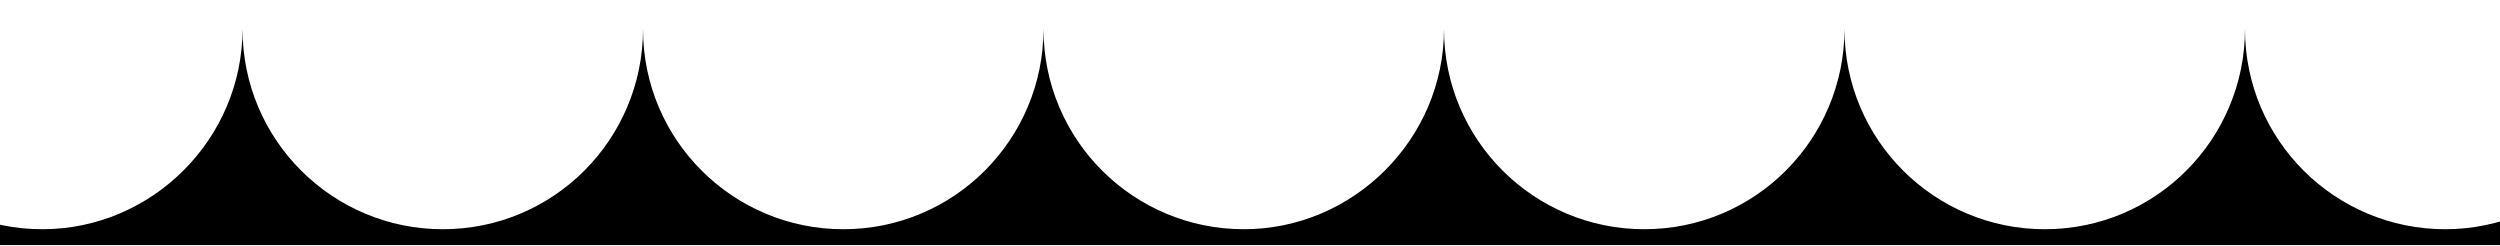
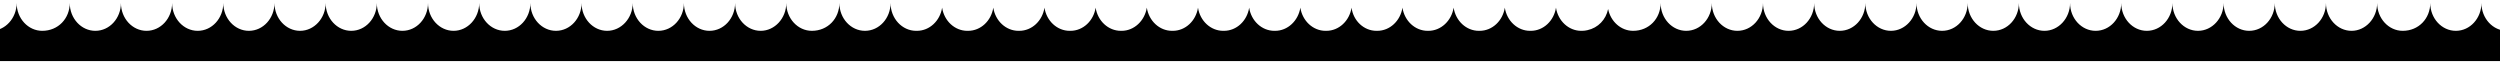
- <svg xmlns="http://www.w3.org/2000/svg" viewBox="0 0 4080 400" preserveAspectRatio="none">
-   <path class="elementor-shape-fill ha-shape-divider" d="M16432.1,374.1c-179.4,0-326.8-145-326.8-326.8c0,179.4-147.4,326.8-326.8,326.8s-326.8-145-326.8-326.8  c0,179.4-145,326.8-326.8,326.8c-179.4,0-326.8-145-326.8-326.8c0,179.4-145,326.8-326.8,326.8c-179.4,0-326.8-145-326.8-326.8  c0,179.4-147.4,326.8-326.8,326.8s-326.8-145-326.8-326.8c0,179.4-145,326.8-326.8,326.8c-179.4,0-326.8-145-326.8-326.8  c0,179.4-145,326.8-326.8,326.8c-179.4,0-326.8-145-326.8-326.8c0,179.4-147.4,326.8-326.8,326.8s-326.8-145-326.8-326.8  c0,179.4-145,326.8-326.8,326.8c-179.4,0-326.8-145-326.8-326.8c0,179.4-145,326.8-326.8,326.8c-179.4,0-326.8-145-326.8-326.8  c0,179.4-147.4,326.8-326.8,326.8s-326.8-145-326.8-326.8c0,179.4-145,326.8-326.8,326.8c-179.4,0-326.8-145-326.8-326.8  c0,179.4-145,326.8-326.8,326.8c-179.4,0-326.8-145-326.8-326.8c0,179.4-145,326.8-326.8,326.8c-179.4,0-326.8-145-326.8-326.8  c0,179.4-145,326.8-326.8,326.8c-174,0-317.8-136.3-326.4-310.4l-0.6,17.1c-16.9,165.8-158.4,293.3-349.7,293.3  c-179.4,0-326.8-145-326.8-326.8c0,179.4-147.4,326.8-326.8,326.8s-326.8-145-326.8-326.8c0,179.4-145,326.8-326.8,326.8  c-179.4,0-326.8-145-326.8-326.8c0,179.4-145,326.8-326.8,326.8c-179.4,0-326.8-145-326.8-326.8c0,179.4-147.4,326.8-326.8,326.8  c-179.4,0-326.8-145-326.8-326.8c0,179.4-145,326.8-326.8,326.8c-179.4,0-326.8-145-326.8-326.8c0,179.4-145,326.8-326.8,326.8  c-179.4,0-326.8-145-326.8-326.8c0,179.4-147.4,326.8-326.8,326.8s-326.8-145-326.8-326.8c0,179.4-145,326.8-326.8,326.8  c-179.4,0-326.8-145-326.8-326.8c0,179.4-145,326.8-326.8,326.8c-179.4,0-326.8-145-326.8-326.8c0,179.4-147.4,326.8-326.8,326.8  s-326.8-145-326.8-326.8c0,179.4-145,326.8-326.8,326.8c-179.4,0-326.8-145-326.8-326.8c0,179.4-145,326.8-326.8,326.8  c-179.4,0-326.8-145-326.8-326.8c0,179.4-145,326.8-326.8,326.8c-179.4,0-326.8-145-326.8-326.8c0,179.4-145,326.8-326.8,326.8  c-174,0-317.8-136.3-326.4-310.4v10l0,0c-13.6,169.3-156.4,300.4-350.4,300.4c-179.4,0-326.8-145-326.8-326.8  c0,179.4-147.4,326.8-326.8,326.8c-179.4,0-326.8-145-326.8-326.8c0,179.4-145,326.8-326.8,326.8c-179.4,0-326.8-145-326.8-326.8  c0,179.4-145,326.8-326.8,326.8c-179.4,0-326.8-145-326.8-326.8c0,179.4-147.4,326.8-326.8,326.8c-179.4,0-326.8-145-326.8-326.8  c0,179.4-145,326.8-326.8,326.8c-179.4,0-326.8-145-326.8-326.8c0,179.4-145,326.8-326.8,326.8c-179.4,0-326.8-145-326.8-326.8  c0,179.4-147.4,326.8-326.8,326.8s-326.8-145-326.8-326.8c0,179.4-145,326.8-326.8,326.8c-179.4,0-326.8-145-326.8-326.8  c0,179.4-145,326.8-326.8,326.8c-179.4,0-326.8-145-326.8-326.8c0,179.4-147.4,326.8-326.8,326.8s-326.8-145-326.8-326.8  c0,179.4-145,326.8-326.8,326.8c-179.4,0-326.8-145-326.8-326.8c0,179.4-145,326.8-326.8,326.8c-179.4,0-326.8-145-326.8-326.8  c0,179.4-145,326.8-326.8,326.8c-179.4,0-326.8-145-326.8-326.8c0,179.4-145,326.8-326.8,326.8c-174,0-317.8-136.3-326.4-310.4  l-12.9,336.3h29497.2V73.7C16768.9,243,16625.9,374.1,16432.1,374.1z" />
+ <svg xmlns="http://www.w3.org/2000/svg" viewBox="0 0 16383 400" preserveAspectRatio="none">
+   <path class="elementor-shape-fill ha-shape-divider" d="M35919,202c-92,0-167.7-80.9-167.7-182.3c0,100.1-75.7,182.3-167.7,182.3s-167.7-80.9-167.7-182.3  c0,100.1-74.4,182.3-167.7,182.3c-92,0-167.7-80.9-167.7-182.3c0,100.1-74.4,182.3-167.7,182.3c-92,0-167.7-80.9-167.7-182.3  c0,100.1-75.7,182.3-167.7,182.3s-167.7-80.9-167.7-182.3c0,100.1-74.4,182.3-167.7,182.3c-92,0-167.7-80.9-167.7-182.3  c0,100.1-74.4,182.3-167.7,182.3c-92,0-167.7-80.9-167.7-182.3c0,100.1-75.7,182.3-167.7,182.3s-167.7-80.9-167.7-182.3  c0,100.1-74.4,182.3-167.7,182.3c-92,0-167.7-80.9-167.7-182.3c0,100.1-74.4,182.3-167.7,182.3c-92,0-167.7-80.9-167.7-182.3  c0,100.1-75.7,182.3-167.7,182.3s-167.7-80.9-167.7-182.3c0,100.1-74.4,182.3-167.7,182.3c-92,0-167.7-80.9-167.7-182.3  c0,100.1-74.4,182.3-167.7,182.3c-92,0-167.7-80.9-167.7-182.3c0,100.1-74.4,182.3-167.7,182.3c-92,0-167.7-80.9-167.7-182.3  c0,100.1-74.4,182.3-167.7,182.3c-92,0-167.7-80.9-167.7-182.3c0,101.5-75.7,182.3-180.3,182.3c-92,0-167.7-80.9-167.7-182.3  c0,100.1-75.7,182.3-167.7,182.3s-167.7-80.9-167.7-182.3c0,100.1-74.4,182.3-167.7,182.3c-92,0-167.7-80.9-167.7-182.3  c0,100.1-74.4,182.3-167.7,182.3c-92,0-167.7-80.9-167.7-182.3c0,100.1-75.7,182.3-167.7,182.3s-167.7-80.9-167.7-182.3  c0,100.1-74.4,182.3-167.7,182.3c-92,0-167.7-80.9-167.7-182.3c0,100.1-74.4,182.3-167.7,182.3c-92,0-167.7-80.9-167.7-182.3  c0,100.1-75.7,182.3-167.7,182.3S28360,121.1,28360,19.7c0,100.1-74.4,182.3-167.7,182.3c-92,0-167.7-80.9-167.7-182.3  c0,100.1-74.4,182.3-167.7,182.3c-92,0-167.7-80.9-167.7-182.3c0,100.1-75.6,182.3-167.6,182.3s-167.7-80.9-167.7-182.3  c0,100.1-74.4,182.3-167.7,182.3c-92,0-167.7-80.9-167.7-182.3c0,100.1-74.4,182.3-167.7,182.3c-92,0-167.7-80.9-167.7-182.3  c0,100.1-74.4,182.3-167.7,182.3c-92,0-167.7-80.9-167.7-182.3c0,100.1-74.4,182.3-167.7,182.3c-92,0-167.7-80.9-167.7-182.3  c0,101.5-75.7,182.3-180.3,182.3c-92,0-167.7-80.9-167.7-182.3c0,100.1-75.7,182.3-167.7,182.3s-167.7-80.9-167.7-182.3  c0,100.1-74.4,182.3-167.7,182.3c-92,0-167.7-80.9-167.7-182.3c0,100.1-74.4,182.3-167.7,182.3c-92,0-167.7-80.9-167.7-182.3  c0,100.1-75.7,182.3-167.7,182.3s-167.7-80.9-167.7-182.3c0,100.1-74.4,182.3-167.7,182.3c-92,0-167.7-80.9-167.7-182.3  c0,100.1-74.4,182.3-167.7,182.3c-92,0-167.7-80.9-167.7-182.3c0,100.1-75.7,182.3-167.7,182.3s-167.7-80.9-167.7-182.3  c0,100.1-74.4,182.3-167.7,182.3c-92,0-167.7-80.9-167.7-182.3c0,100.1-74.4,182.3-167.7,182.3c-92,0-167.7-80.9-167.7-182.3  c0,100.1-75.7,182.3-167.7,182.3s-167.7-80.9-167.7-182.3c0,100.1-74.4,182.3-167.7,182.3c-92,0-167.7-80.9-167.7-182.3  c0,100.1-74.4,182.3-167.7,182.3c-92,0-167.7-80.9-167.7-182.3c0,100.1-74.4,182.3-167.7,182.3c-92,0-167.7-80.9-167.7-182.3  c0,100.1-74.4,182.3-167.7,182.3c-88.4,0-161.7-74.7-167.3-170.5c-5.6,95.9-79.4,170.5-179.9,170.5c-92,0-167.7-80.9-167.7-182.3  c0,100.1-75.7,182.3-167.7,182.3s-167.7-80.9-167.7-182.3c0,100.1-74.4,182.3-167.7,182.3c-92,0-167.7-80.9-167.7-182.3  c0,100.1-74.4,182.3-167.7,182.3c-92,0-167.7-80.9-167.7-182.3c0,100.1-75.7,182.3-167.7,182.3s-167.7-80.9-167.7-182.3  c0,100.1-74.4,182.3-167.7,182.3c-92,0-167.7-80.9-167.7-182.3c0,100.1-74.4,182.3-167.7,182.3c-92,0-167.7-80.9-167.7-182.3  c0,100.1-75.7,182.3-167.7,182.3s-167.7-80.9-167.7-182.3c0,100.1-74.4,182.3-167.7,182.3c-92,0-167.7-80.9-167.7-182.3  c0,100.1-74.4,182.3-167.7,182.3c-92,0-167.7-80.9-167.7-182.3c0,100.1-75.7,182.3-167.7,182.3s-167.7-80.9-167.7-182.3  c0,100.1-74.4,182.3-167.7,182.3c-92,0-167.7-80.9-167.7-182.3c0,100.1-74.4,182.3-167.7,182.3c-92,0-167.7-80.9-167.7-182.3  c0,100.1-74.4,182.3-167.7,182.3c-92,0-167.7-80.9-167.7-182.3c0,100.1-74.4,182.3-167.7,182.3c-92,0-167.7-80.9-167.7-182.3  c0,101.5-75.7,182.3-180.3,182.3c-92,0-167.7-80.9-167.7-182.3c0,100.1-75.7,182.3-167.7,182.3s-167.7-80.9-167.7-182.3  c0,100.1-74.4,182.3-167.7,182.3c-92,0-167.7-80.9-167.7-182.3c0,100.1-74.4,182.3-167.7,182.3c-92,0-167.7-80.9-167.7-182.3  c0,100.1-75.7,182.3-167.7,182.3s-167.7-80.9-167.7-182.3c0,100.1-74.4,182.3-167.7,182.3c-92,0-167.7-80.9-167.7-182.3  c0,100.1-74.4,182.3-167.7,182.3c-92,0-167.7-80.9-167.7-182.3c0,100.1-75.7,182.3-167.7,182.3s-167.7-80.9-167.7-182.3  c0,100.1-74.4,182.3-167.7,182.3c-92,0-167.7-80.9-167.7-182.3c0,100.1-74.4,182.3-167.7,182.3c-92,0-167.7-80.9-167.7-182.3  c0,100.1-75.6,182.3-167.6,182.3S12224,121.1,12224,19.7c0,100.1-74.4,182.3-167.7,182.3c-92,0-167.7-80.9-167.7-182.3  c0,100.1-74.4,182.3-167.7,182.3c-92,0-167.7-80.9-167.7-182.3c0,100.1-74.4,182.3-167.7,182.3c-92,0-167.7-80.9-167.7-182.3  c0,100.1-74.4,182.3-167.7,182.3c-92,0-167.7-80.9-167.7-182.3c0,101.5-75.7,182.3-180.3,182.3c-79.8,0-147.2-60.8-163.8-143  c-14.1,69.4-65.4,123.5-135.5,138.7c-11.6,2.8-23.7,4.3-36.1,4.3c-0.7,0-1.5,0-2.2,0c-0.8,0-1.7,0-2.5,0  c-82.6,0-151.9-65.1-165.4-151.6c-13.3,85.6-81.7,151.6-165.3,151.6c-0.8,0-1.6,0-2.4,0c-0.7,0-1.5,0-2.3,0  c-82.5,0-151.9-65.1-165.3-151.6C9848,136,9779.6,202,9696,202c-0.8,0-1.6,0-2.4,0s-1.6,0-2.4,0c-82.6,0-151.9-65.1-165.3-151.7  C9512.4,136,9443.1,202,9360.6,202c-0.8,0-1.6,0-2.4,0c-0.8,0-1.6,0-2.4,0c-82.5,0-151.9-65-165.3-151.6  C9177.2,136,9108.8,202,9025.2,202c-0.8,0-1.6,0-2.4,0c-0.7,0-1.5,0-2.3,0c-82.6,0-151.9-65.1-163.6-151.6  C8843.5,136,8775.1,202,8691.5,202c-0.8,0-1.6,0-2.4,0c-0.8,0-1.6,0-2.4,0c-82.5,0-151.9-65.2-165.3-151.8  C8507.9,136,8438.6,202,8356.1,202c-0.8,0-1.6,0-2.4,0s-1.6,0-2.4,0c-82.5,0-151.9-65-165.3-151.6C8172.7,136,8104.3,202,8020.7,202  c-0.8,0-1.6,0-2.4,0c-0.7,0-1.5,0-2.3,0c-82.5,0-151.9-65-165.3-151.6C7837.4,136,7769,202,7685.4,202c-0.8,0-1.6,0-2.4,0  c-0.8,0-1.6,0-2.4,0c-82.5,0-151.9-65.2-165.3-151.8C7501.8,136,7432.5,202,7350,202c-0.8,0-1.6,0-2.4,0s-1.6,0-2.4,0  c-82.5,0-151.9-65-165.3-151.6C7166.6,136,7098.2,202,7014.6,202c-0.8,0-1.6,0-2.4,0c-0.7,0-1.5,0-2.3,0  c-82.5,0-151.9-65-165.3-151.6C6831.3,136,6762.9,202,6679.3,202c-0.8,0-1.6,0-2.4,0c-0.8,0-1.6,0-2.4,0  c-82.5,0-151.9-65-165.3-151.6C6495.9,136,6427.5,202,6343.9,202c-0.8,0-1.6,0-2.4,0s-1.6,0-2.4,0c-82.5,0-151.9-65-165.3-151.6  C6160.5,136,6092.1,202,6008.5,202c-0.8,0-1.6,0-2.4,0c-0.8,0-1.6,0-2.4,0c-92,0-167.7-80.9-167.7-182.3  c0,100.1-74.4,182.3-167.7,182.3c-92,0-167.7-80.9-167.7-182.3c0,101.5-75.7,182.3-180.3,182.3c-92,0-167.7-80.9-167.7-182.3  c0,100.1-75.7,182.3-167.7,182.3s-167.7-80.9-167.7-182.3c0,100.1-74.4,182.3-167.7,182.3c-92,0-167.7-80.9-167.7-182.3  c0,100.1-74.4,182.3-167.7,182.3c-92,0-167.7-80.9-167.7-182.3c0,100.1-75.7,182.3-167.7,182.3S3811,121.1,3811,19.7  c0,100.1-74.4,182.3-167.7,182.3c-92,0-167.7-80.9-167.7-182.3c0,100.1-74.4,182.3-167.7,182.3c-92,0-167.7-80.9-167.7-182.3  c0,100.1-75.7,182.3-167.7,182.3s-167.7-80.9-167.7-182.3c0,100.1-74.4,182.3-167.7,182.3c-92,0-167.7-80.9-167.7-182.3  c0,100.1-74.4,182.3-167.7,182.3c-92,0-167.7-80.9-167.7-182.3c0,100.1-75.6,182.3-167.6,182.3s-167.7-80.9-167.7-182.3  c0,100.1-74.4,182.3-167.7,182.3c-92,0-167.7-80.9-167.7-182.3c0,100.1-74.4,182.3-167.7,182.3c-92,0-167.7-80.9-167.7-182.3  c0,100.1-74.4,182.3-167.7,182.3c-92,0-167.7-80.9-167.7-182.3c0,100.1-74.4,182.3-167.7,182.3c-92,0-167.7-80.9-167.7-182.3  c0,101.5-75.7,182.3-180.3,182.3c-92,0-167.7-80.9-167.7-182.3C109.1,119.8,33.4,202-58.6,202s-167.7-80.9-167.7-182.3  c0,100.1-74.4,182.3-167.7,182.3c-92,0-167.7-80.9-167.7-182.3c0,100.1-74.4,182.3-167.7,182.3c-92,0-167.7-80.9-167.7-182.3  c0,100.1-75.7,182.3-167.7,182.3s-167.7-80.9-167.7-182.3c0,100.1-74.4,182.3-167.7,182.3c-92,0-167.7-80.9-167.7-182.3  c0,100.1-74.4,182.3-167.7,182.3c-92,0-167.7-80.9-167.7-182.3c0,100.1-75.7,182.3-167.7,182.3s-167.7-80.9-167.7-182.3  c0,100.1-74.4,182.3-167.7,182.3c-92,0-167.7-80.9-167.7-182.3c0,100.1-74.4,182.3-167.7,182.3c-92,0-167.7-80.9-167.7-182.3  c0,100.1-75.7,182.3-167.7,182.3s-167.7-80.9-167.7-182.3c0,100.1-74.4,182.3-167.7,182.3c-92,0-167.7-80.9-167.7-182.3  c0,100.1-74.4,182.3-167.7,182.3c-92,0-167.7-80.9-167.7-182.3c0,100.1-74.4,182.3-167.7,182.3c-92,0-167.7-80.9-167.7-182.3  c0,100.1-74.4,182.3-167.7,182.3c-88.4,0-161.7-74.7-167.3-170.5c-5.6,95.9-79.4,170.5-179.9,170.5c-92,0-167.7-80.9-167.7-182.3  c0,100.1-75.7,182.3-167.7,182.3s-167.7-80.9-167.7-182.3c0,100.1-74.4,182.3-167.7,182.3c-92,0-167.7-80.9-167.7-182.3  c0,100.1-74.4,182.3-167.7,182.3c-92,0-167.7-80.9-167.7-182.3c0,100.1-75.7,182.3-167.7,182.3s-167.7-80.9-167.7-182.3  c0,100.1-74.4,182.3-167.7,182.3c-92,0-167.7-80.9-167.7-182.3c0,100.1-74.4,182.3-167.7,182.3c-92,0-167.7-80.9-167.7-182.3  c0,100.1-75.7,182.3-167.7,182.3s-167.7-80.9-167.7-182.3c0,100.1-74.4,182.3-167.7,182.3c-92,0-167.7-80.9-167.7-182.3  c0,100.1-74.4,182.3-167.7,182.3c-92,0-167.7-80.9-167.7-182.3c0,100.1-75.7,182.3-167.7,182.3s-167.7-80.9-167.7-182.3  c0,100.1-74.4,182.3-167.7,182.3c-92,0-167.7-80.9-167.7-182.3c0,100.1-74.4,182.3-167.7,182.3c-92,0-167.7-80.9-167.7-182.3  c0,100.1-74.4,182.3-167.7,182.3c-92,0-167.7-80.9-167.7-182.3c0,100.1-74.4,182.3-167.7,182.3c-92,0-167.7-80.9-167.7-182.3  c0,101.5-75.7,182.3-180.3,182.3c-92,0-167.7-80.9-167.7-182.3c0,100.1-75.7,182.3-167.7,182.3c-92,0-167.7-80.9-167.7-182.3  c0,100.1-74.4,182.3-167.7,182.3c-92,0-167.7-80.9-167.7-182.3c0,100.1-74.4,182.3-167.7,182.3c-92,0-167.7-80.9-167.7-182.3  c0,100.1-75.7,182.3-167.7,182.3s-167.7-80.9-167.7-182.3c0,100.1-74.4,182.3-167.7,182.3c-92,0-167.7-80.9-167.7-182.3  c0,100.1-74.4,182.3-167.7,182.3c-92,0-167.7-80.9-167.7-182.3c0,100.1-75.7,182.3-167.7,182.3s-167.7-80.9-167.7-182.3  c0,100.1-74.4,182.3-167.7,182.3c-92,0-167.7-80.9-167.7-182.3c0,100.1-74.4,182.3-167.7,182.3c-92,0-167.7-80.9-167.7-182.3  c0,100.1-75.6,182.3-167.6,182.3s-167.7-80.9-167.7-182.3c0,100.1-74.4,182.3-167.7,182.3c-92,0-167.7-80.9-167.7-182.3  c0,100.1-74.4,182.3-167.7,182.3c-92,0-167.7-80.9-167.7-182.3c0,100.1-74.4,182.3-167.7,182.3c-92,0-167.7-80.9-167.7-182.3  c0,100.1-74.4,182.3-167.7,182.3c-92,0-167.7-80.9-167.7-182.3c0,101.5-75.7,182.3-180.3,182.3c-92,0-167.7-80.9-167.7-182.3  c0,100.1-75.7,182.3-167.7,182.3s-167.7-80.9-167.7-182.3c0,100.1-74.4,182.3-167.7,182.3c-92,0-167.7-80.9-167.7-182.3  c0,100.1-74.4,182.3-167.7,182.3c-92,0-167.7-80.9-167.7-182.3c0,100.1-75.7,182.3-167.7,182.3s-167.7-80.9-167.7-182.3  c0,100.1-74.4,182.3-167.7,182.3c-92,0-167.7-80.9-167.7-182.3c0,100.1-74.4,182.3-167.7,182.3c-92,0-167.7-80.9-167.7-182.3  c0,100.1-75.7,182.3-167.7,182.3s-167.7-80.9-167.7-182.3c0,100.1-74.4,182.3-167.7,182.3c-92,0-167.7-80.9-167.7-182.3  c0,100.1-74.4,182.3-167.7,182.3c-92,0-167.7-80.9-167.7-182.3c0,100.1-75.7,182.3-167.7,182.3s-167.7-80.9-167.7-182.3  c0,100.1-74.4,182.3-167.7,182.3c-92,0-167.7-80.9-167.7-182.3c0,100.1-74.4,182.3-167.7,182.3c-92,0-167.7-80.9-167.7-182.3  c0,100.1-74.4,182.3-167.7,182.3c-92,0-167.7-80.9-167.7-182.3c0,100.1-74.4,182.3-167.7,182.3c-42.9,0-82.3-17.6-112.1-46.8V400  h55707.5V150.6C36014.8,182.5,35970.4,202,35919,202z" />
</svg>
